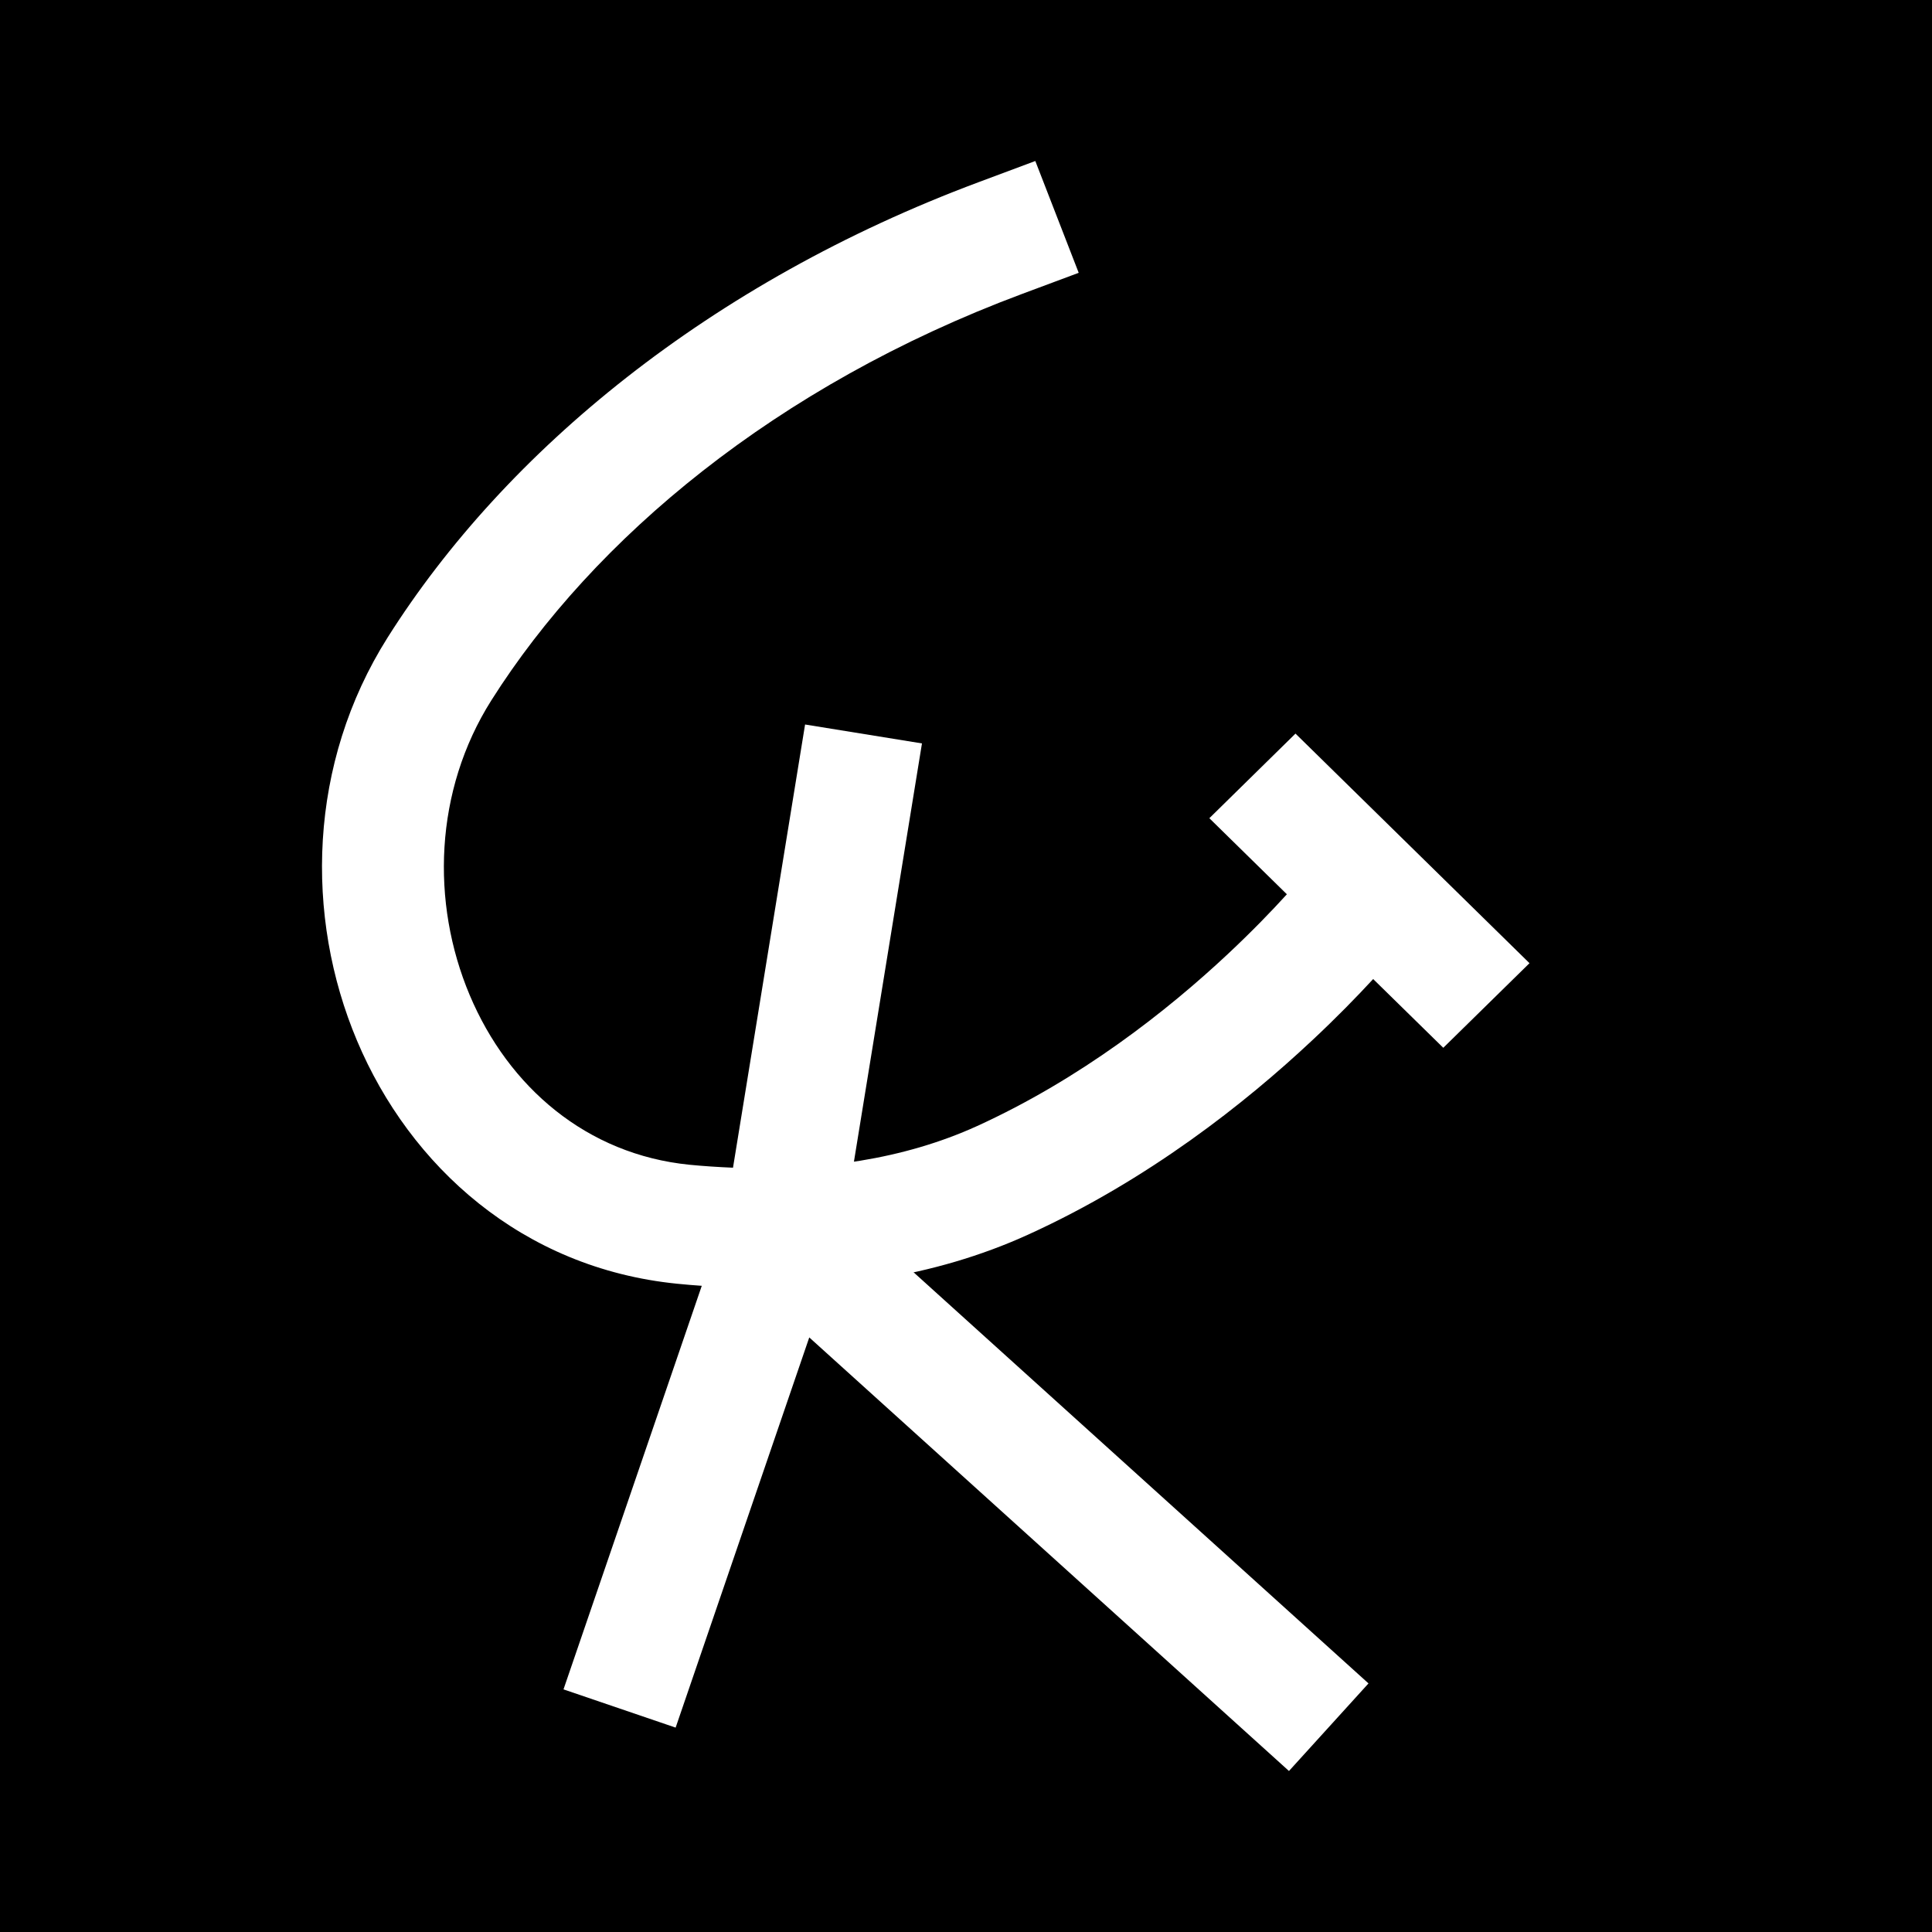
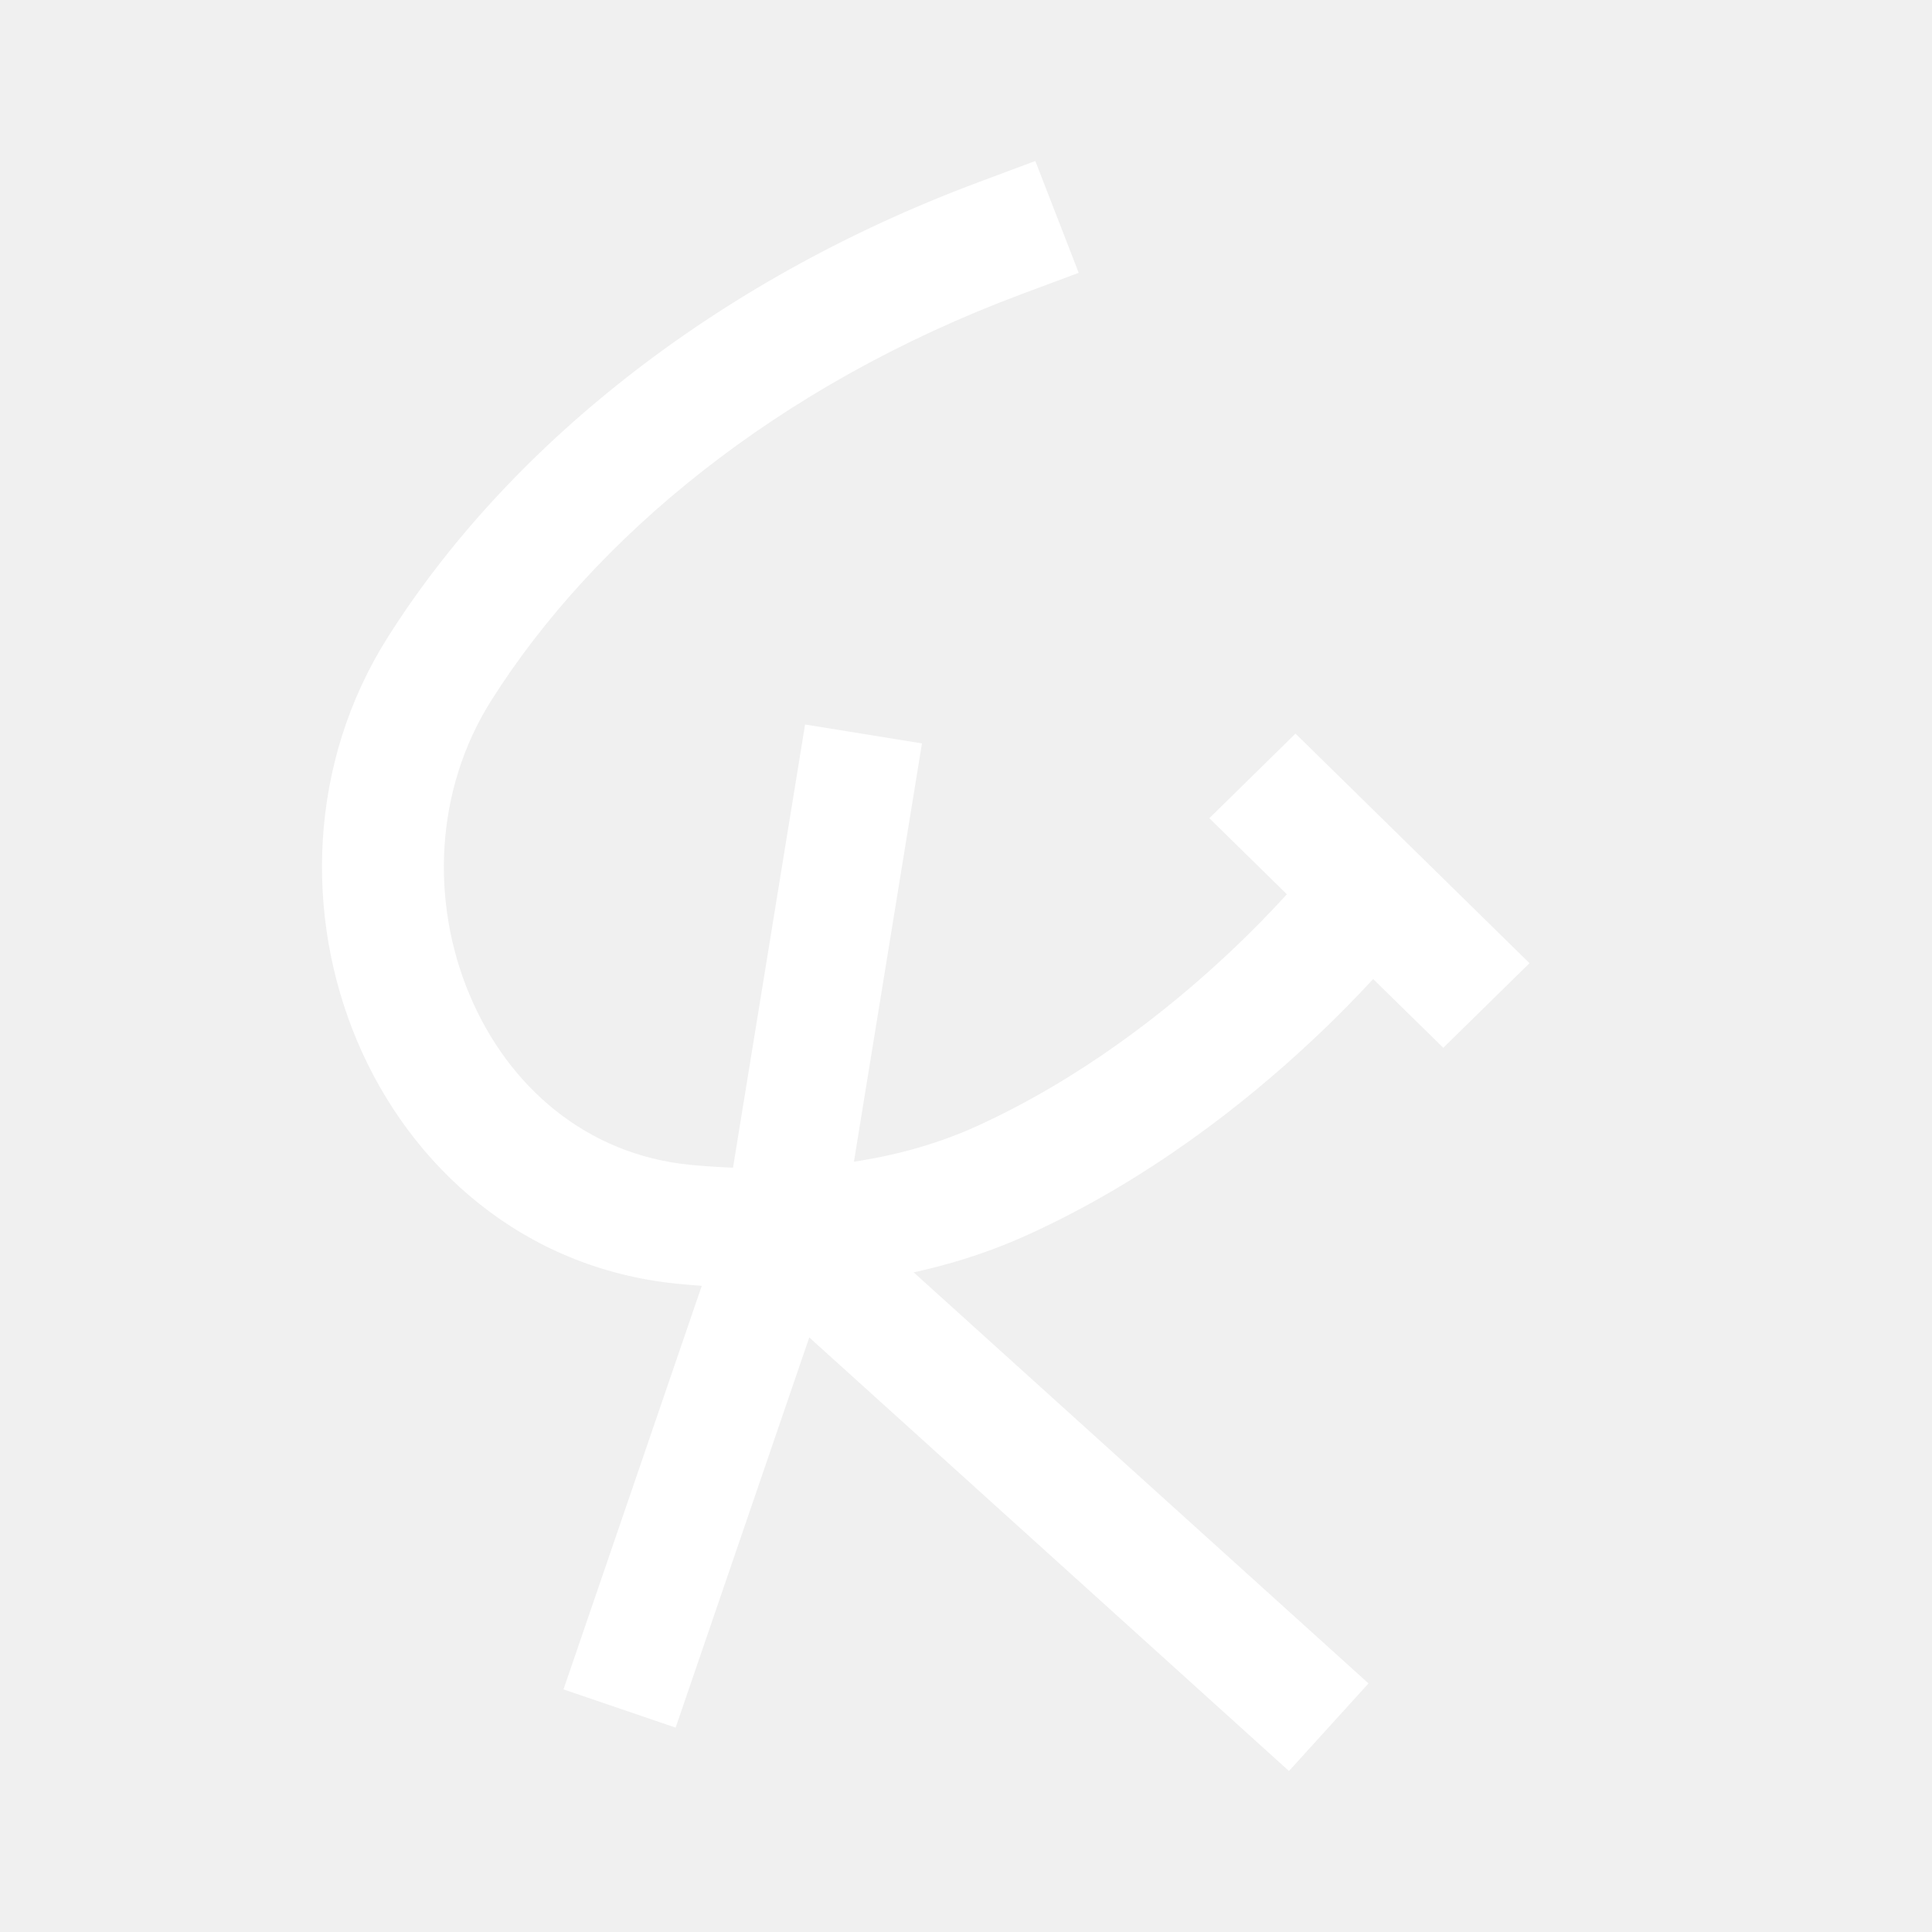
<svg xmlns="http://www.w3.org/2000/svg" width="24" height="24" viewBox="0 0 24 24" fill="none">
-   <rect width="24" height="24" fill="black" />
  <path fill-rule="evenodd" clip-rule="evenodd" d="M11.453 9.235L10.508 15.045L17 20.912L16.012 22L10.053 16.614L8.393 21.461L7 20.986L9.002 15.143L10.001 9L11.453 9.235Z" fill="white" />
  <path fill-rule="evenodd" clip-rule="evenodd" d="M13.4 3.389L12.692 3.653C9.642 4.792 7.377 6.686 6.103 8.701C5.395 9.822 5.35 11.212 5.835 12.362C6.317 13.505 7.288 14.341 8.565 14.469C8.738 14.486 8.921 14.498 9.115 14.506C10.183 14.55 11.225 14.403 12.136 13.989C13.426 13.401 14.498 12.558 15.253 11.851C15.552 11.571 15.799 11.315 15.986 11.109L15.023 10.164L16.093 9.113L19 11.965L17.929 13.016L17.058 12.162C16.856 12.381 16.601 12.643 16.298 12.926C15.47 13.702 14.263 14.658 12.774 15.336C11.589 15.876 10.292 16.042 9.052 15.991C8.832 15.982 8.619 15.968 8.412 15.947C6.485 15.754 5.092 14.485 4.436 12.93C3.783 11.383 3.827 9.484 4.816 7.918C6.282 5.598 8.825 3.507 12.154 2.264L12.861 2L13.4 3.389Z" fill="white" />
</svg>
